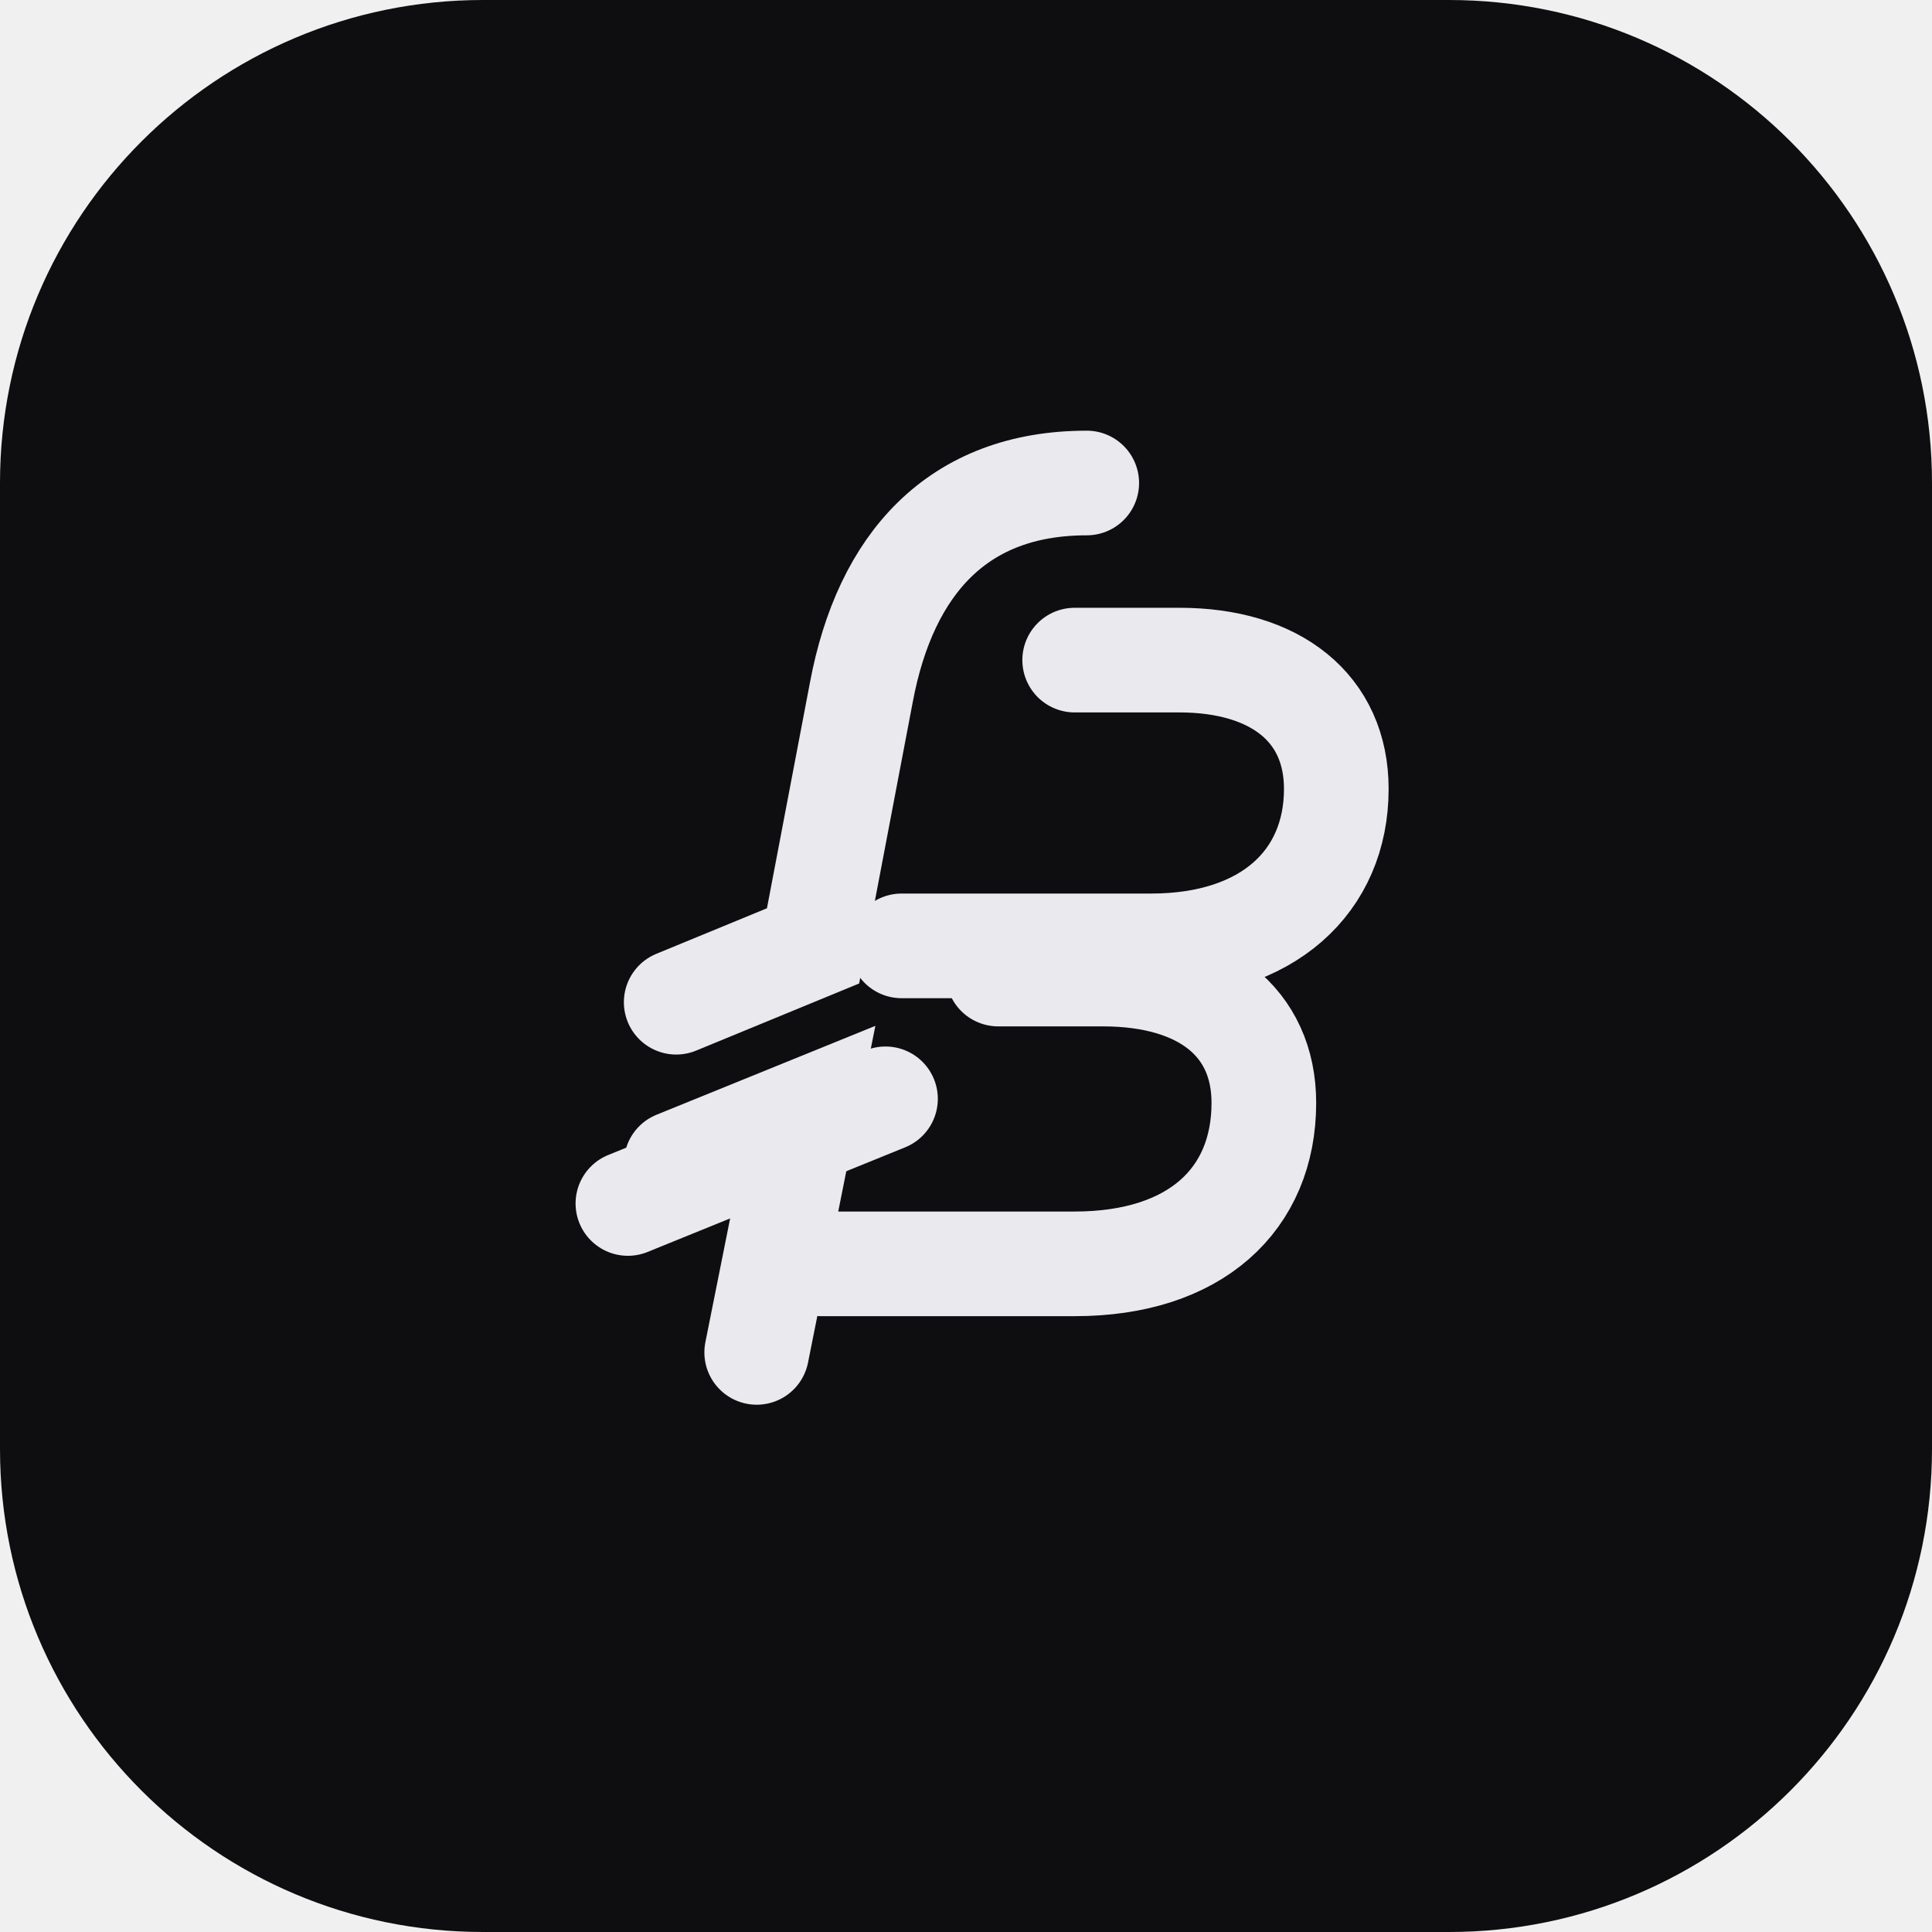
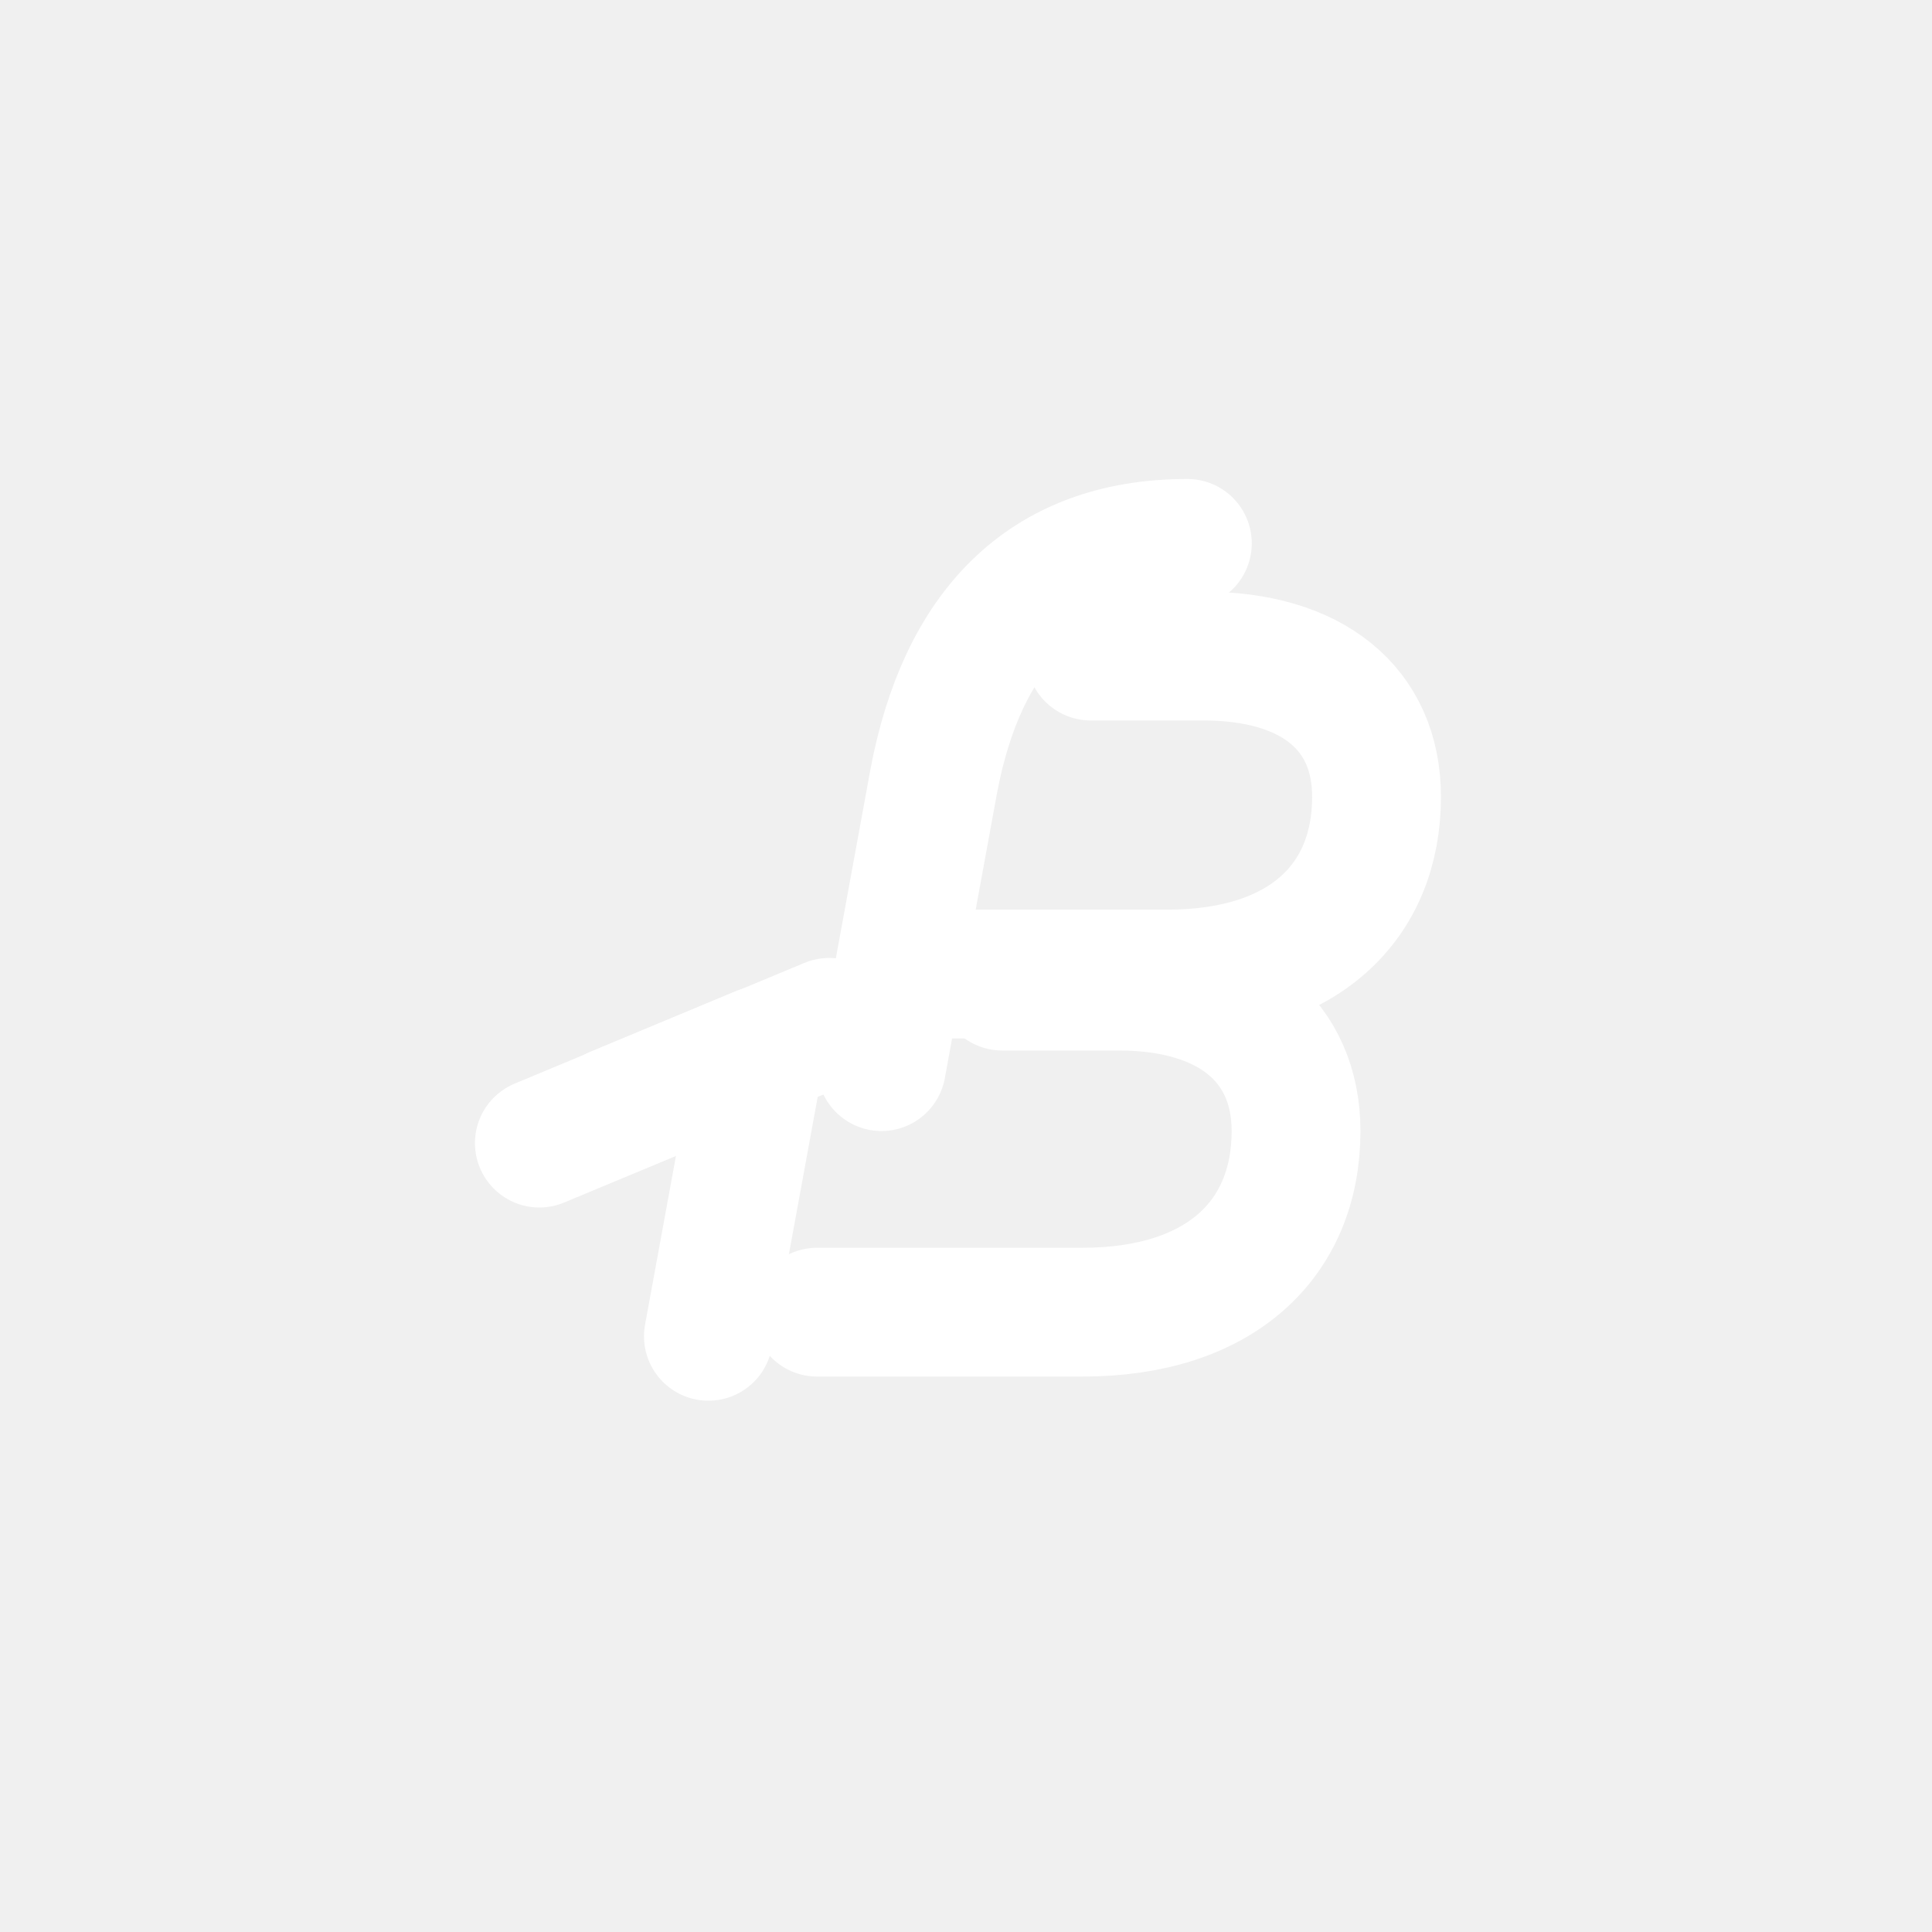
<svg xmlns="http://www.w3.org/2000/svg" viewBox="0 0 48 48">
-   <rect width="48" height="48" rx="12" fill="#0e0e10" />
-   <g fill="none" stroke="#e9e9ee" stroke-width="2.6" stroke-linecap="round">
-     <path d="M27 12c-3.2 0-5 2-5.6 5.2l-1.2 6.3-3.4 1.4" />
-     <path d="M18.8 33.6 20 27.6l-3.2 1.3" />
-     <path d="M15.6 29.9l6.4-2.6" />
+   <g fill="none" stroke="#ffffff" stroke-width="3.2" stroke-linecap="round" stroke-linejoin="round">
+     <path d="M29.5 13.5c-3.6 0-5.6 2.2-6.3 5.9l-1.3 7.1" />
+     <path d="M17.6 33.2l1.3-7.1-3.6 1.5" />
+     <path d="M13.4 28.4l7.2-3" />
+     <path d="M22.6 24.2h6.4c3.4 0 5.2-1.8 5.2-4.4 0-2.2-1.6-3.5-4.3-3.5h-2.8" />
+     <path d="M20.3 32.6h6.6c3.4 0 5.3-1.8 5.3-4.5 0-2.2-1.6-3.6-4.4-3.6h-2.9" />
  </g>
-   <path d="M22.4 23.5h6.2c2.9 0 4.6-1.6 4.6-3.9 0-2-1.5-3.2-3.9-3.2h-2.6" fill="none" stroke="#e9e9ee" stroke-width="2.6" stroke-linecap="round" />
-   <path d="M20.4 31.4h6.3c3 0 4.7-1.6 4.7-4 0-2-1.5-3.2-4-3.2h-2.6" fill="none" stroke="#e9e9ee" stroke-width="2.6" stroke-linecap="round" />
</svg>
